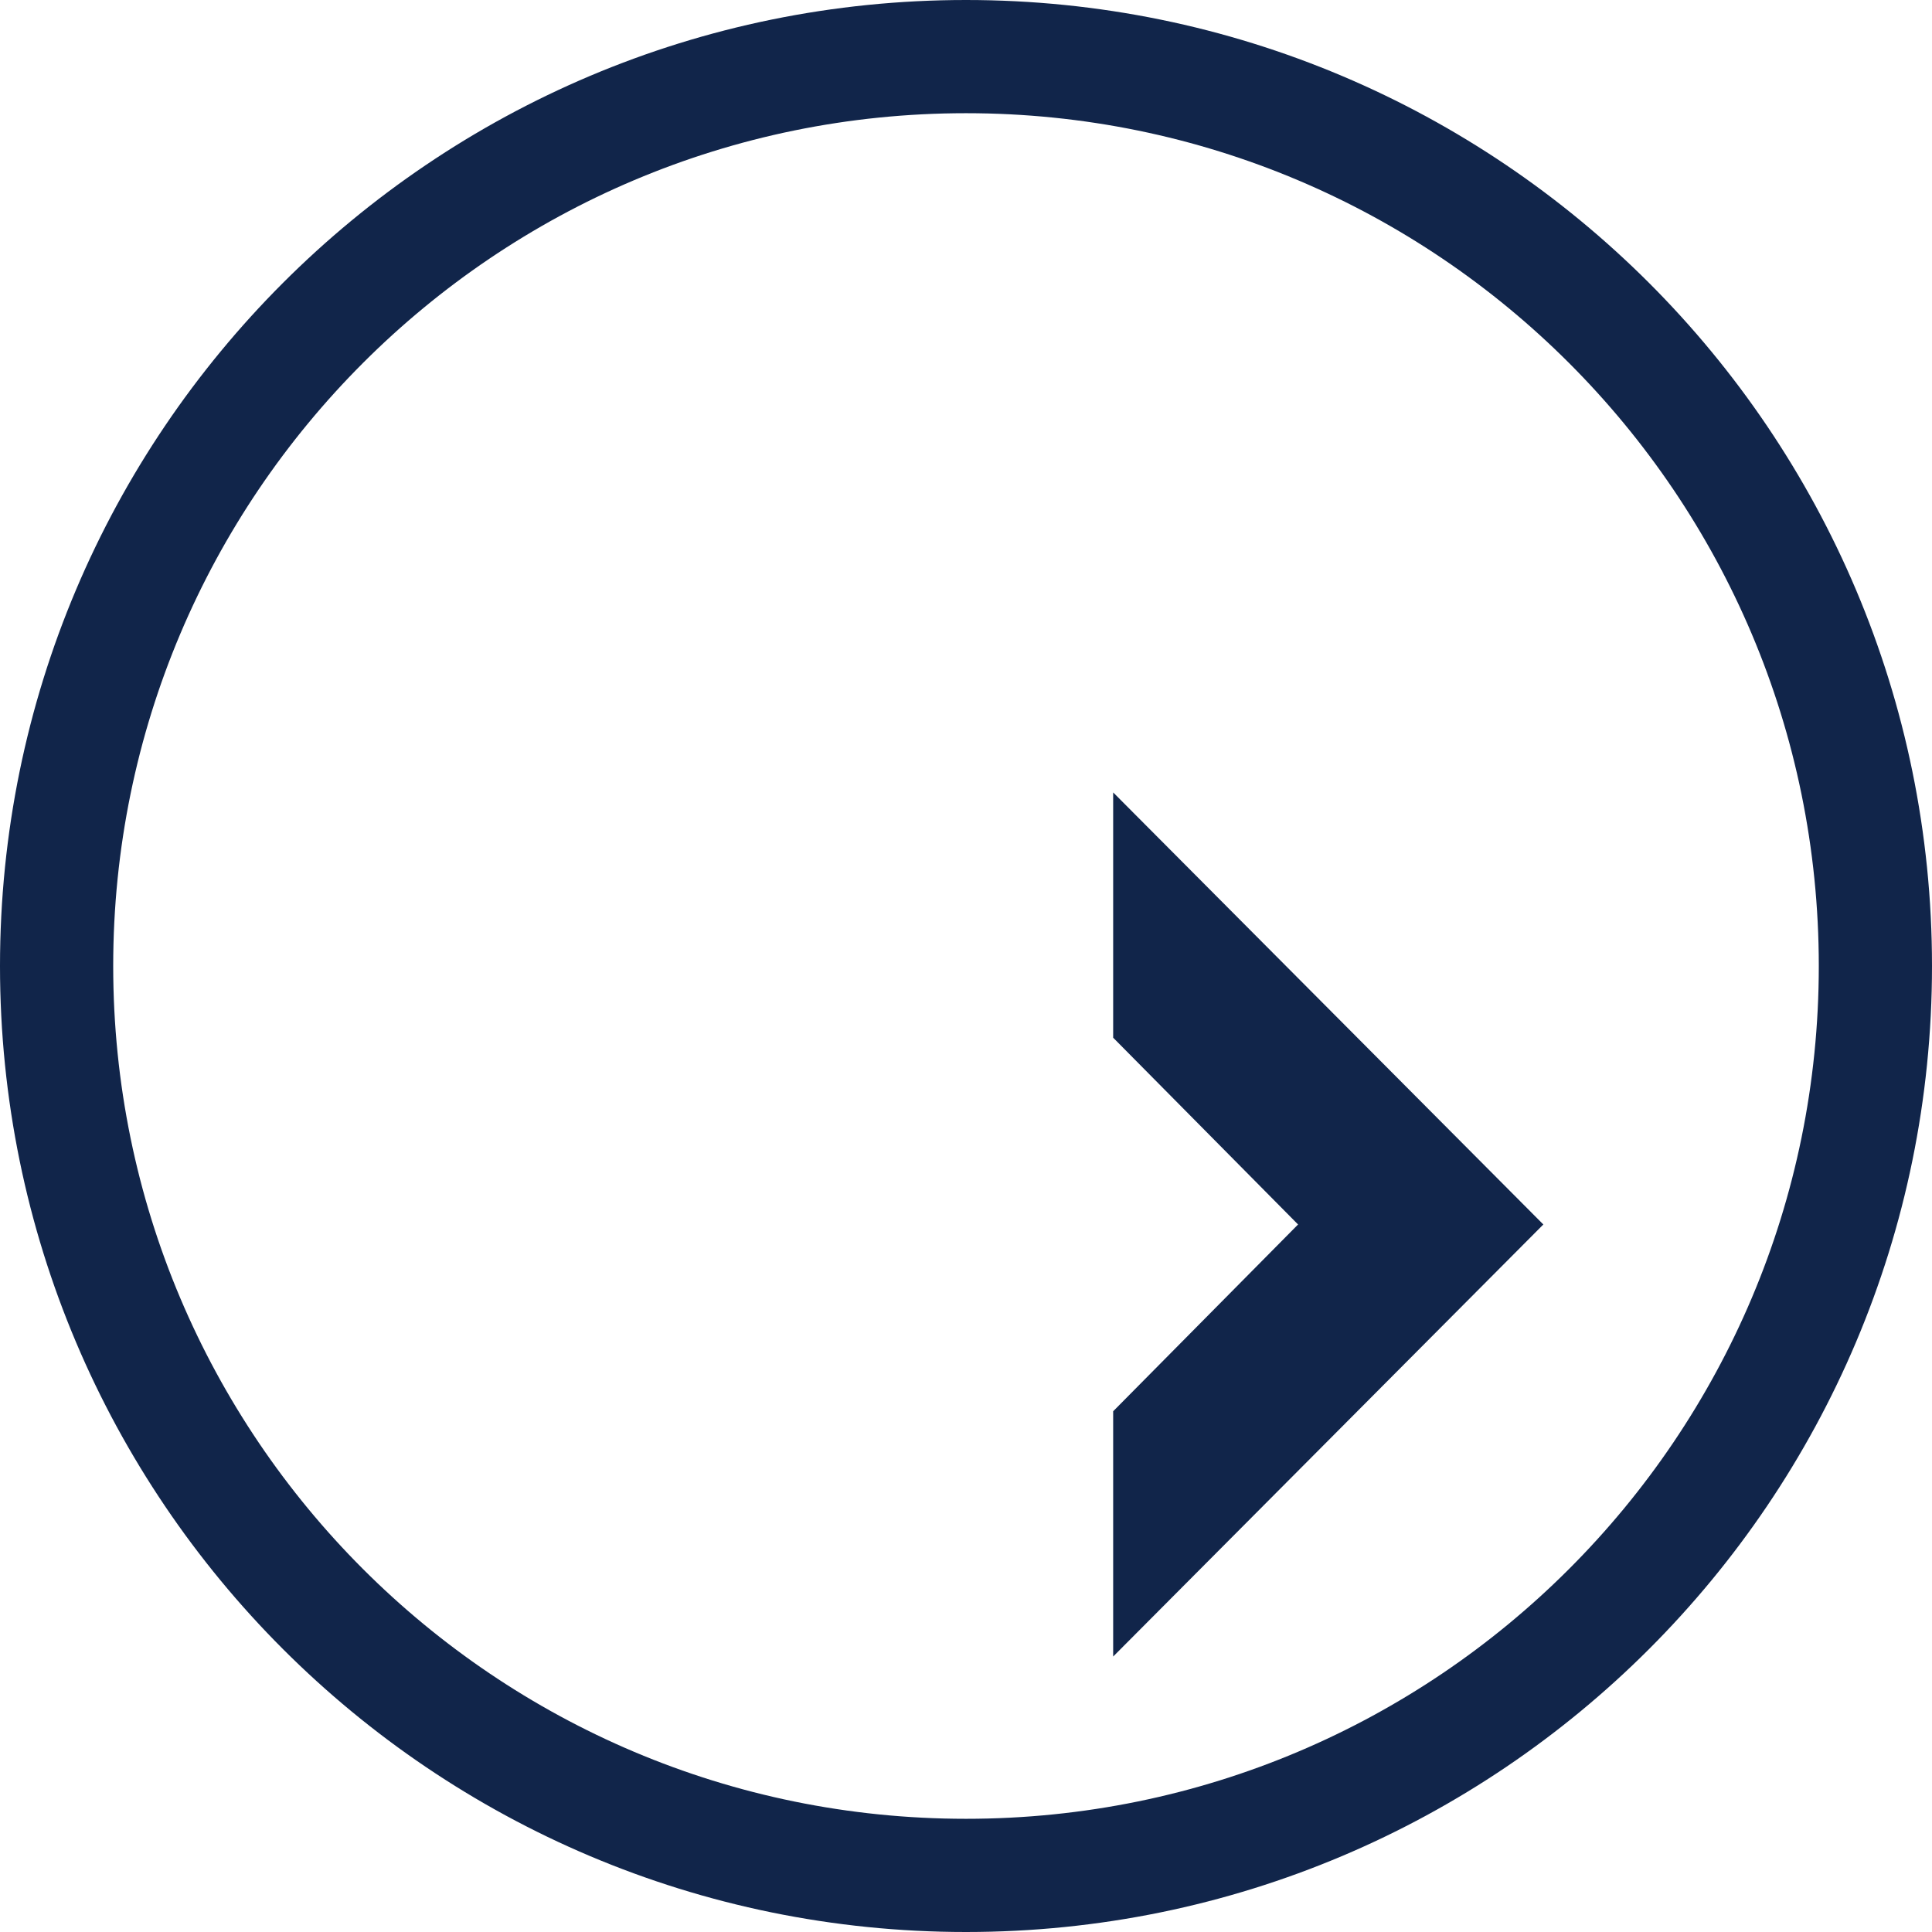
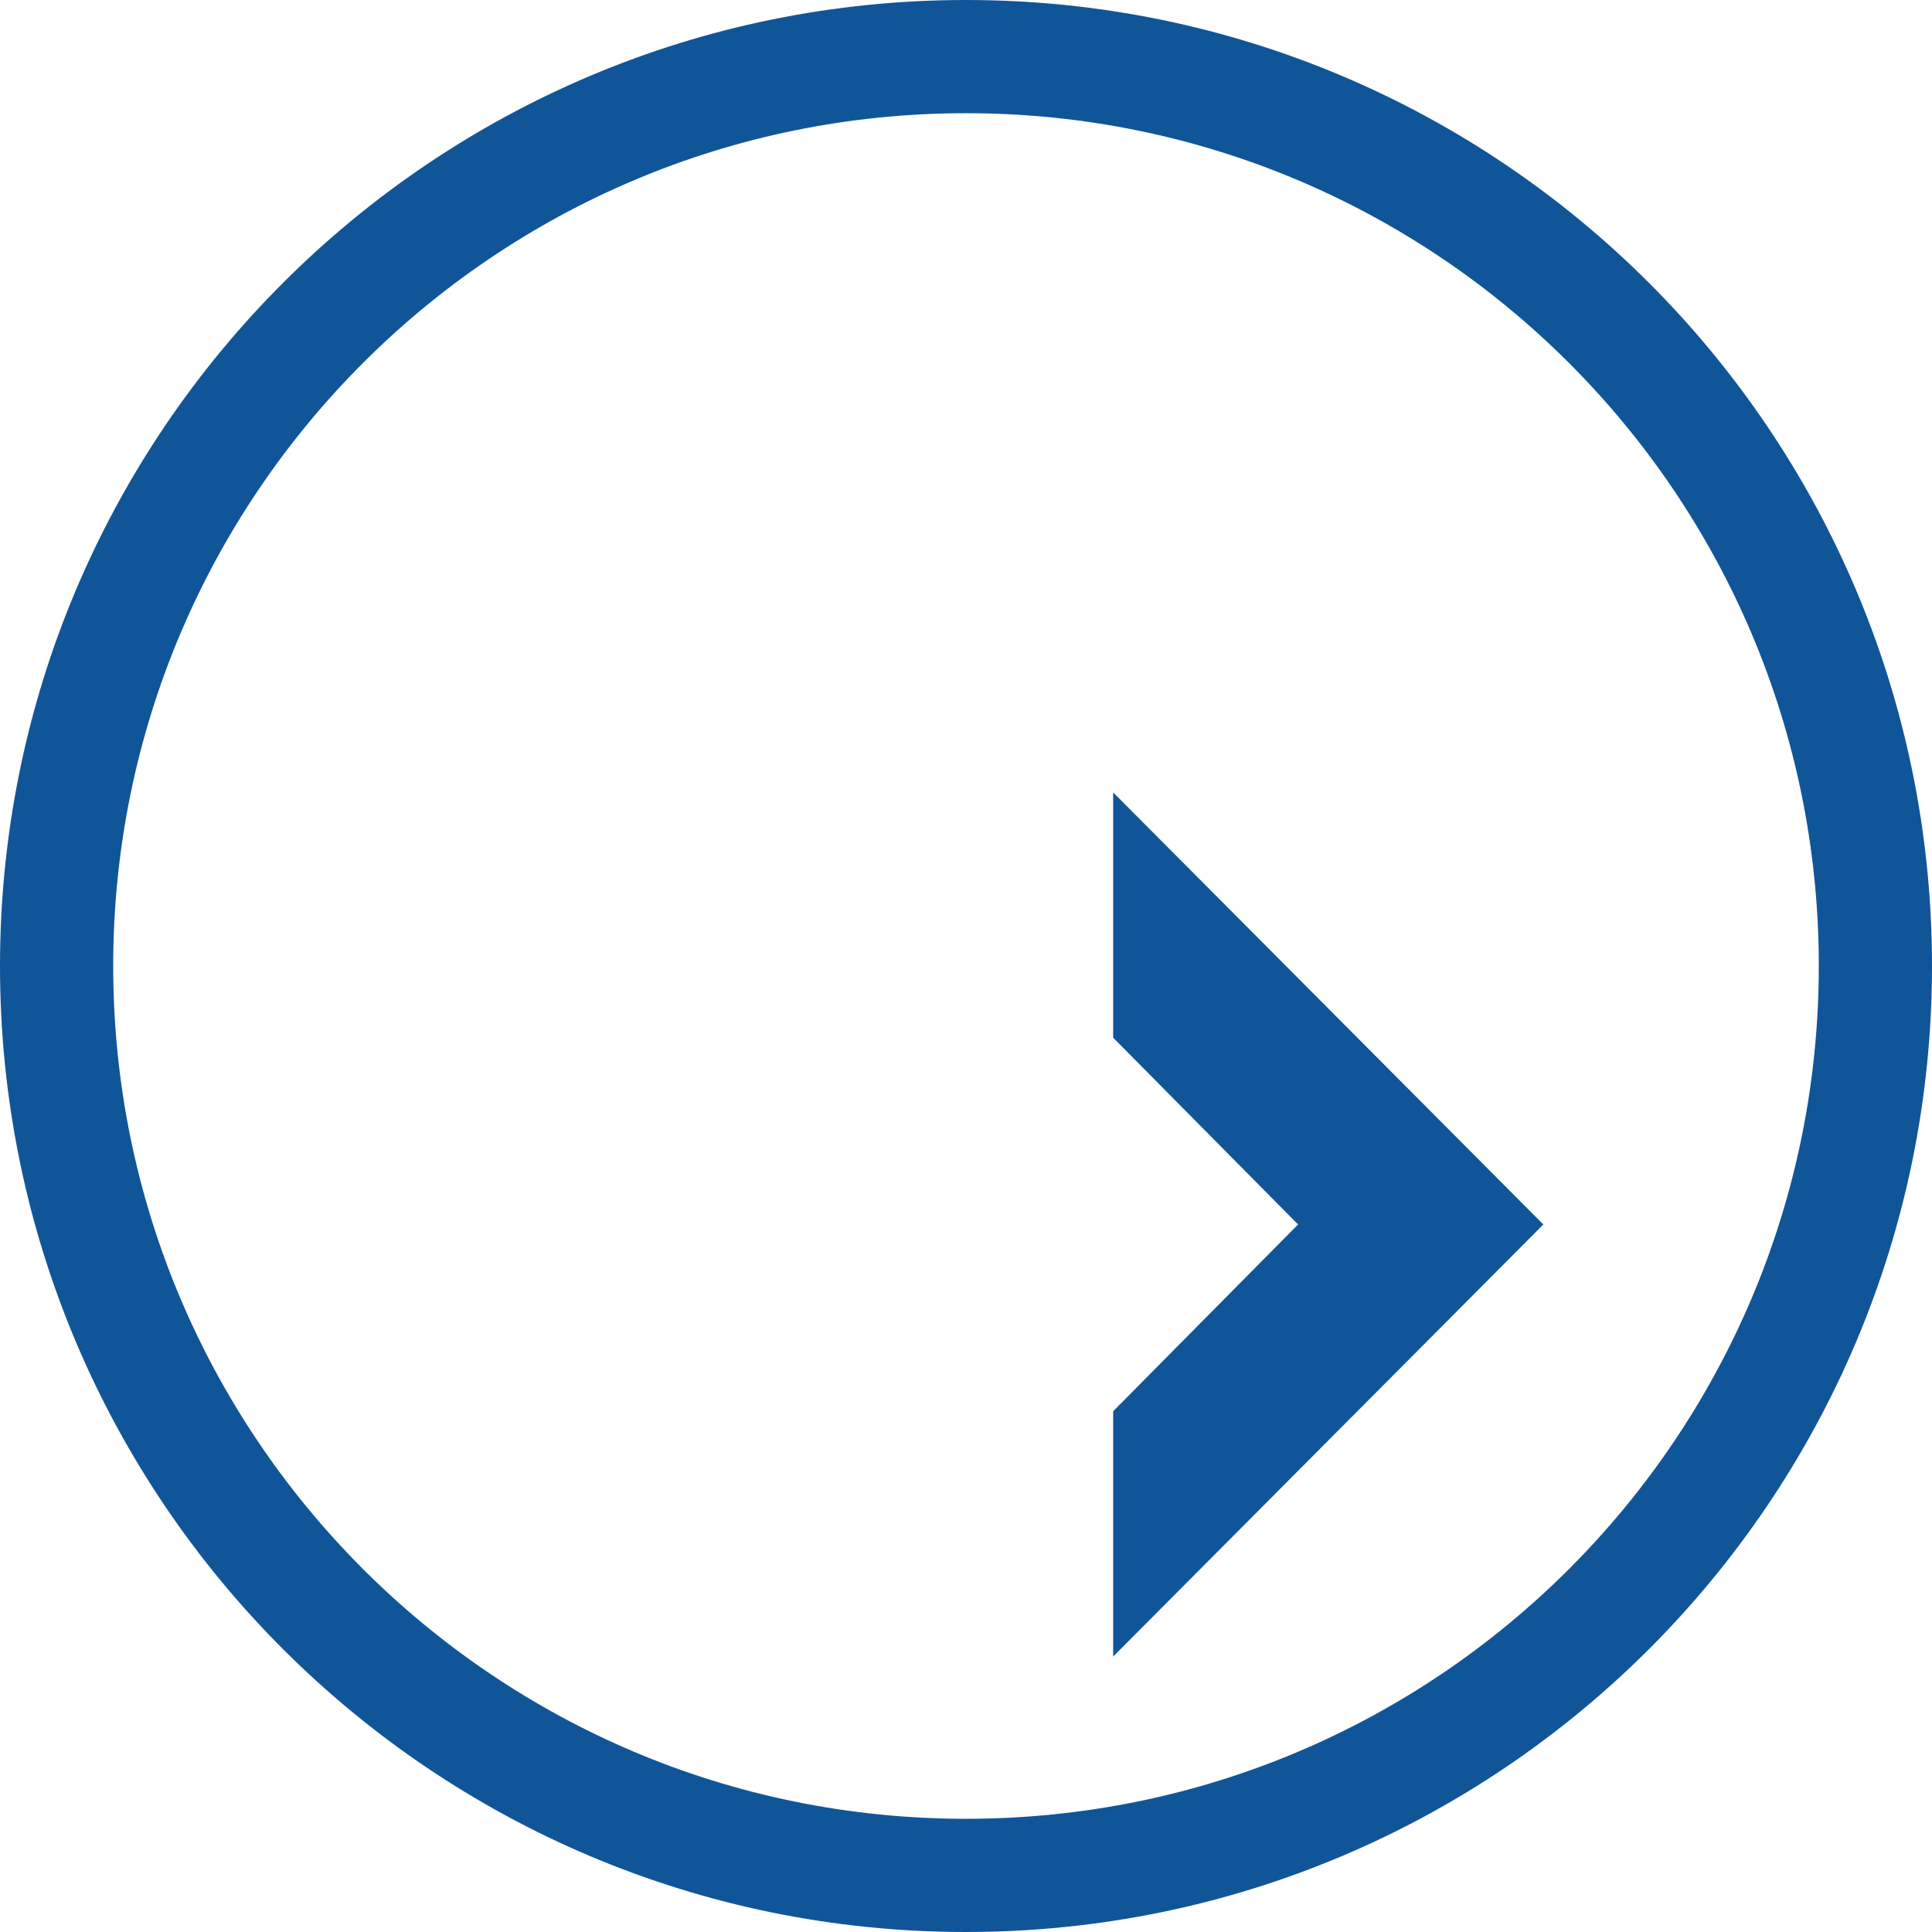
<svg xmlns="http://www.w3.org/2000/svg" viewBox="0 0 1024 1024">
-   <circle cx="512" cy="512" r="482" fill="none" stroke="#11254a" stroke-width="60" />
-   <polygon points="590,420 590,550 688,649 590,748 590,878 818,649" fill="#11254a" />
+   <circle cx="512" cy="512" r="482" fill="none" stroke="#159" stroke-width="60" />
+   <polygon points="590,420 590,550 688,649 590,748 590,878 818,649" fill="#159" />
</svg>
